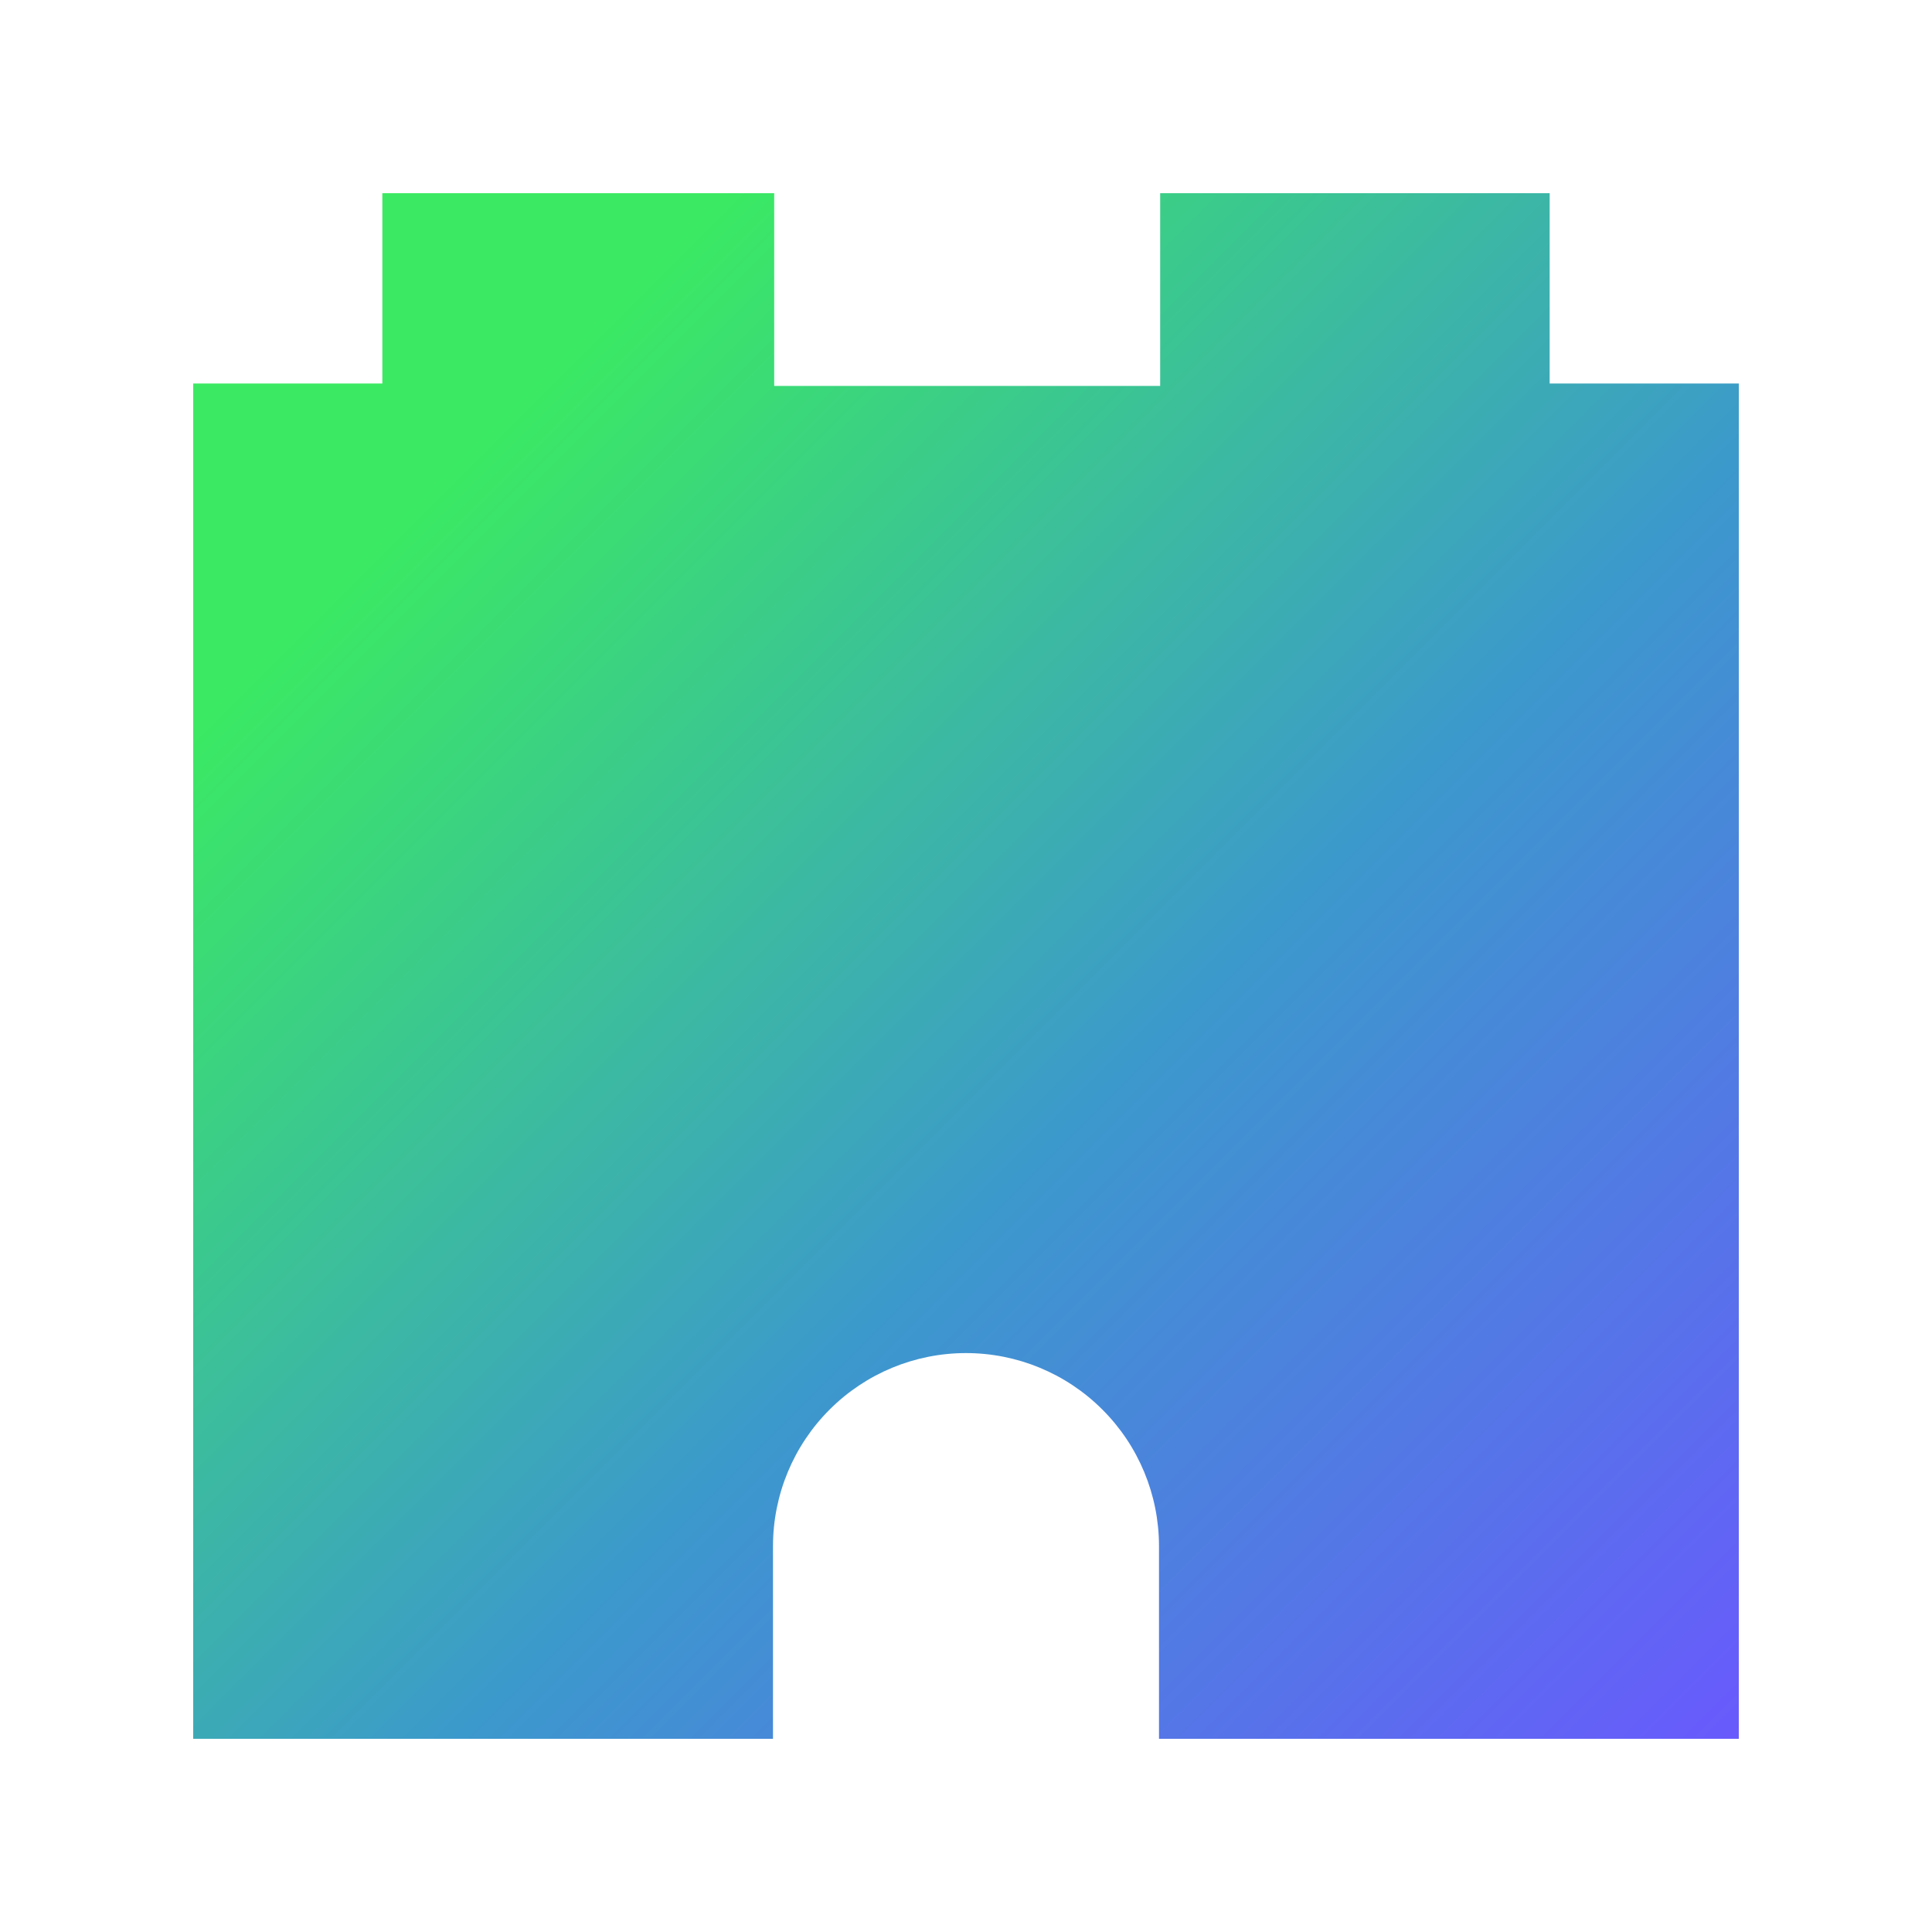
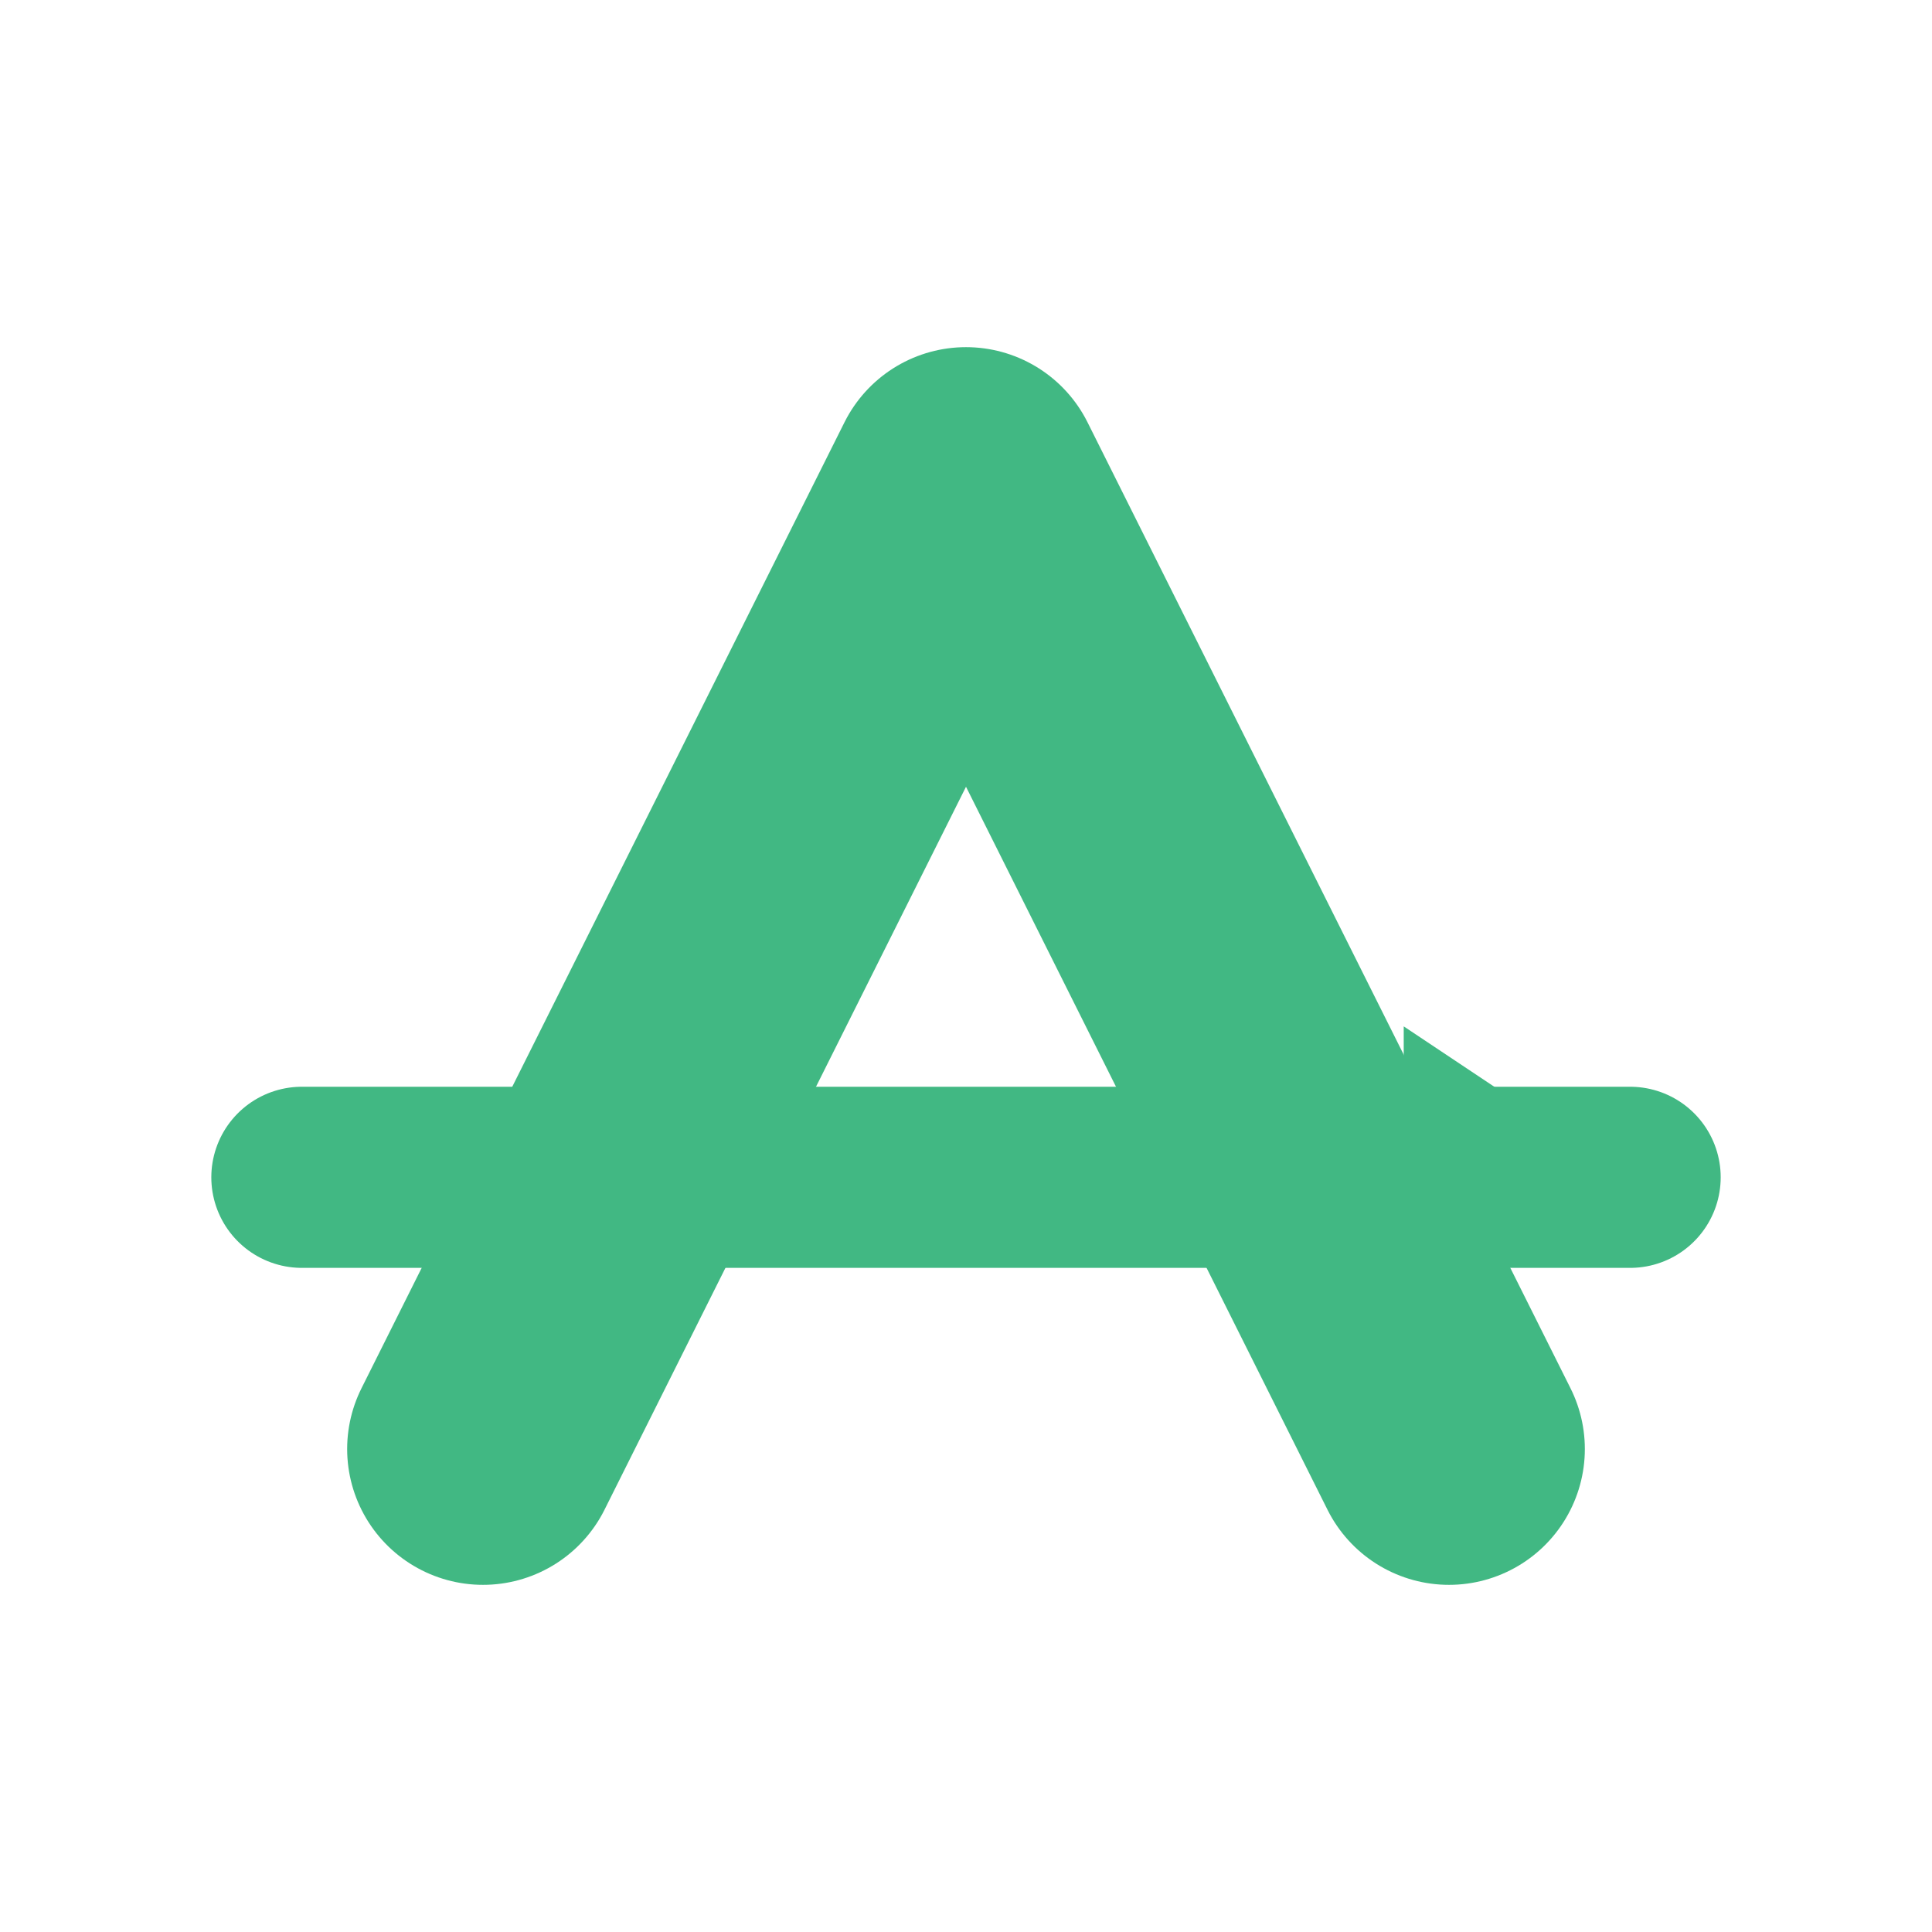
- <svg xmlns="http://www.w3.org/2000/svg" width="40" height="40" viewBox="0 0 40 40" fill="none">
-   <path d="M32.084 7.94V4H24.02V7.99H16.029V4H7.916V7.94H4V36H16.004V32.005C16.006 30.946 16.427 29.931 17.177 29.183C17.926 28.434 18.941 28.014 20 28.014C21.059 28.014 22.074 28.434 22.823 29.183C23.573 29.931 23.994 30.946 23.996 32.005V36H36V7.94H32.084Z" fill="url(#paint0_linear)" />
-   <defs>
-     <linearGradient id="paint0_linear" x1="2.942" y1="4.9" x2="37.777" y2="39.734" gradientUnits="userSpaceOnUse">
-       <stop offset="0.159" stop-color="#3BEA62" />
-       <stop offset="0.54" stop-color="#3C99CC" />
-       <stop offset="0.937" stop-color="#6B57FF" />
-     </linearGradient>
-   </defs>
+ <svg xmlns="http://www.w3.org/2000/svg" width="128" height="128" viewBox="0 0 128 128">
+   <path d="M32 96 L64 32 L96 96" stroke="#41b883" stroke-width="18" fill="none" stroke-linecap="round" stroke-linejoin="round" />
+   <path d="M20 78 L108 78" stroke="#41b883" stroke-width="12" fill="none" stroke-linecap="round" />
+   <polygon points="108,78 93,68 93,88" fill="#41b883" />
</svg>
